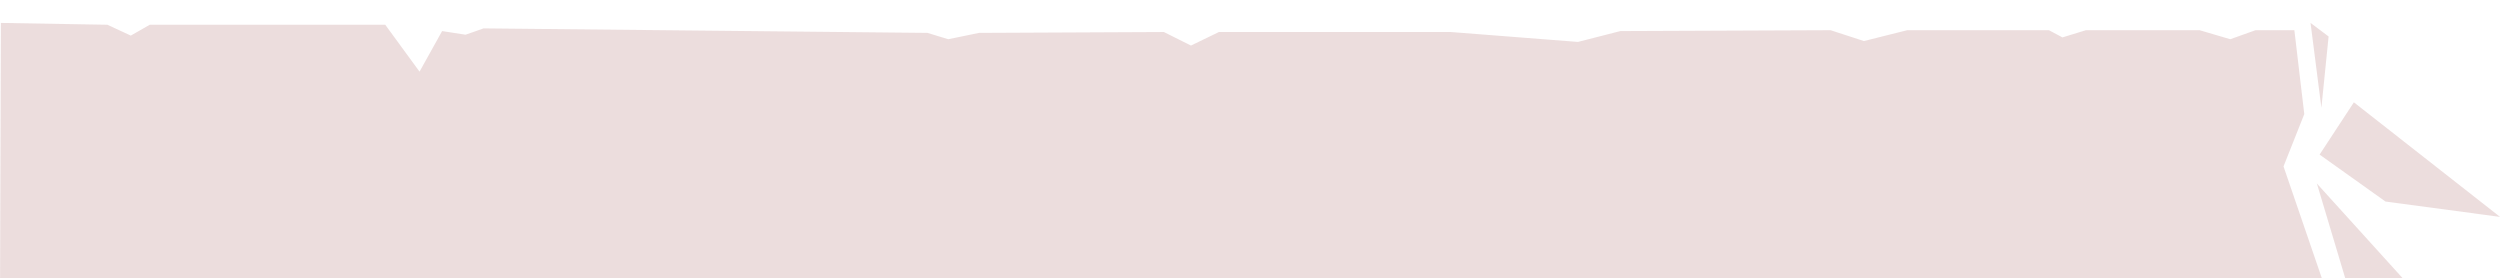
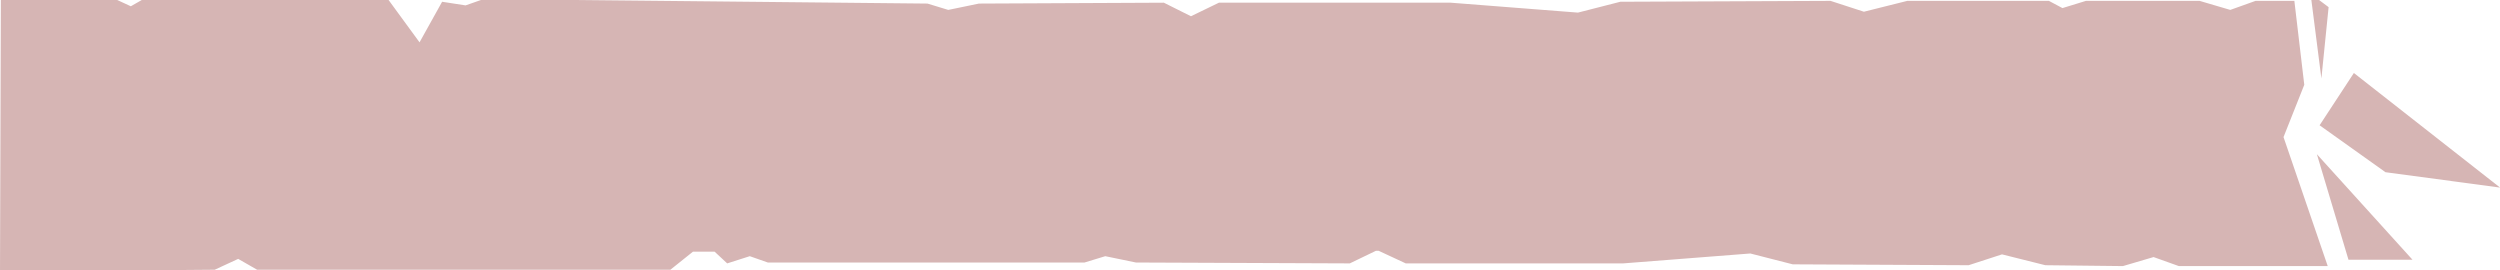
- <svg xmlns="http://www.w3.org/2000/svg" id="Camada_1" data-name="Camada 1" viewBox="0 0 426.36 47.39">
+ <svg xmlns="http://www.w3.org/2000/svg" id="Camada_1" data-name="Camada 1" viewBox="0 5 426.36 46">
  <defs>
    <style>
      .cls-1 {
-         fill: #75070322;
+         fill: #d6b5b4;
        fill="currentColor"
        fill-rule: evenodd;
        stroke-width: 0px;
      }
    </style>
  </defs>
  <path class="cls-1" d="M0,51.3L.15,3.91l18.16.31,4,1.85,3.23-1.85h40.16l5.85,8,3.85-6.92,4,.62,3.08-1.08,75.7.77,3.54,1.08,5.23-1.08,31.54-.15,4.62,2.31,4.77-2.31h39.54l21.69,1.69,7.23-1.85,35.85-.15,5.69,1.85,7.39-1.85h24.16l2.31,1.23,4-1.23h19.39l5.23,1.54,4.31-1.54h6.62l1.69,14.31-3.54,8.92,7.54,22h-25.39l-4.31-1.54-5.23,1.54-13.23-.15-7.39-1.85-5.69,1.85-30-.15-7.23-1.85-21.69,1.69h-37.08l-4.62-2.15h-.46l-4.46,2.15-36.47-.15-5.23-1.08-3.54,1.08h-54.01l-3.08-1.08-3.85,1.23-2.15-2h-3.69l-3.85,3.08H43.85l-3.23-1.85-4,1.85-36.62.31ZM394.05,3.91l3.08,2.31-1.23,12.16-1.85-14.46ZM395.13,31.3l16.31,18h-10.92l-5.39-18ZM395.59,26.37l5.85-8.92,24.93,19.54-19.54-2.62-11.23-8Z" />
</svg>
